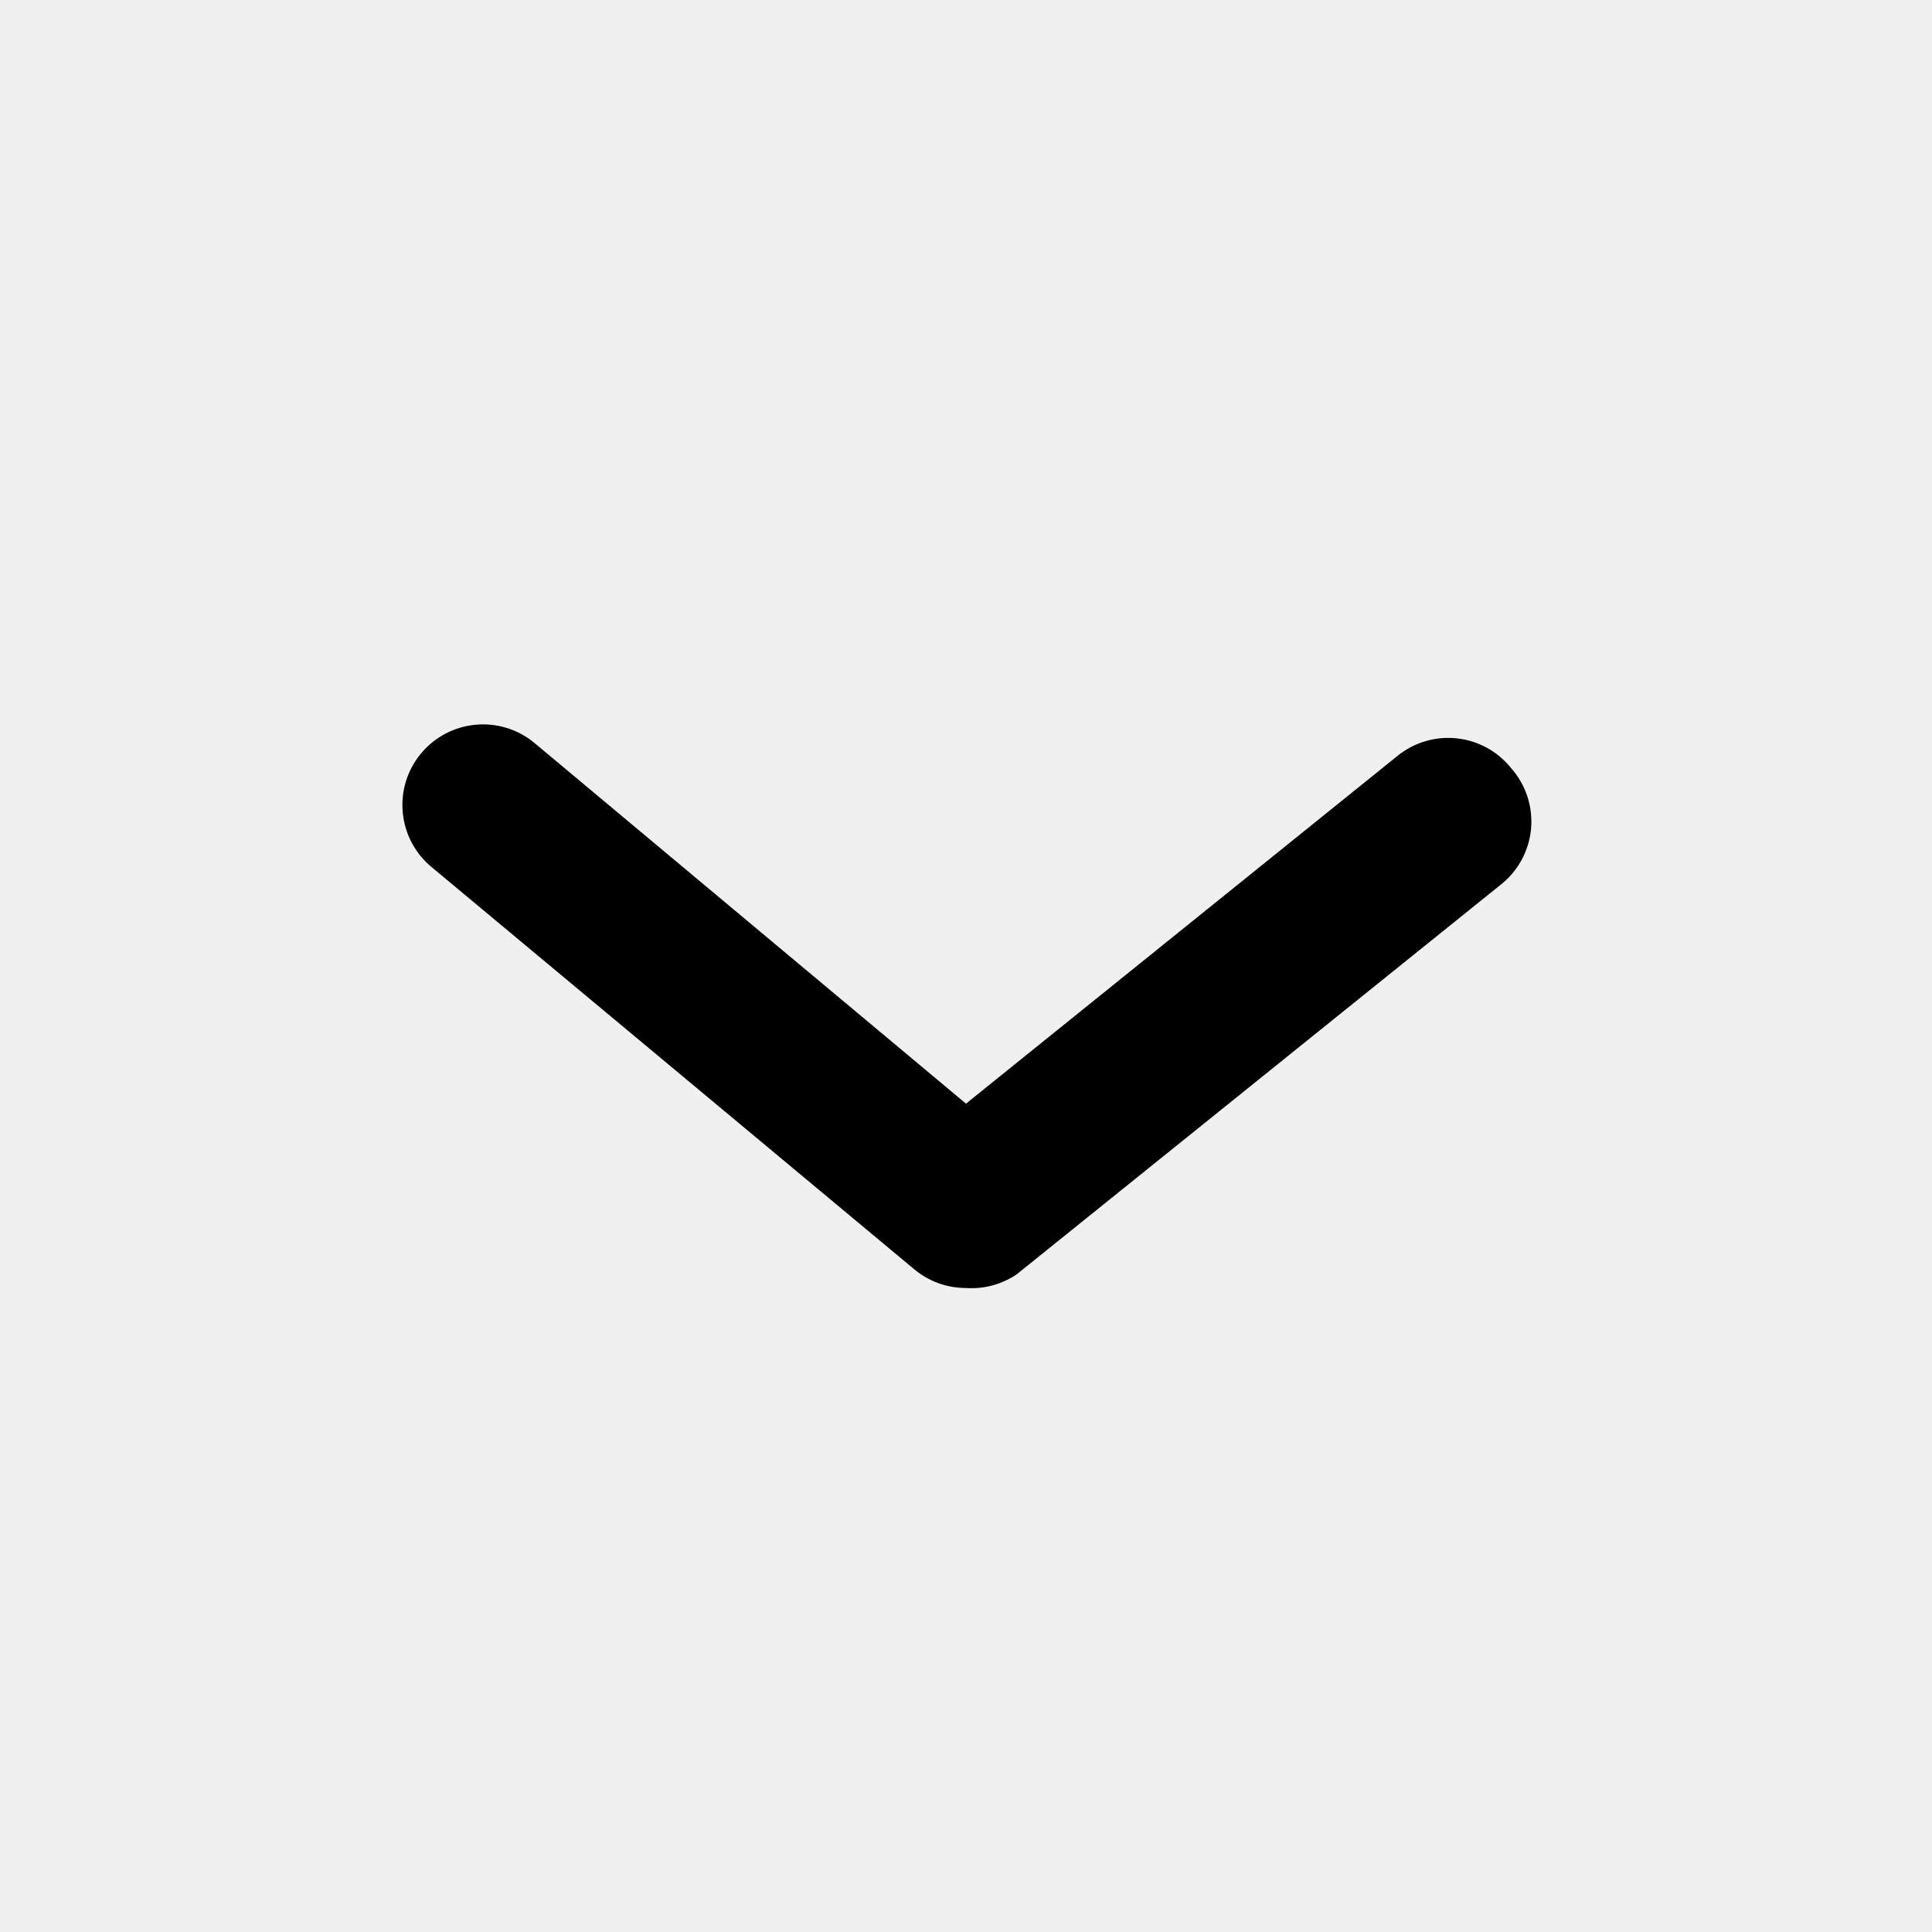
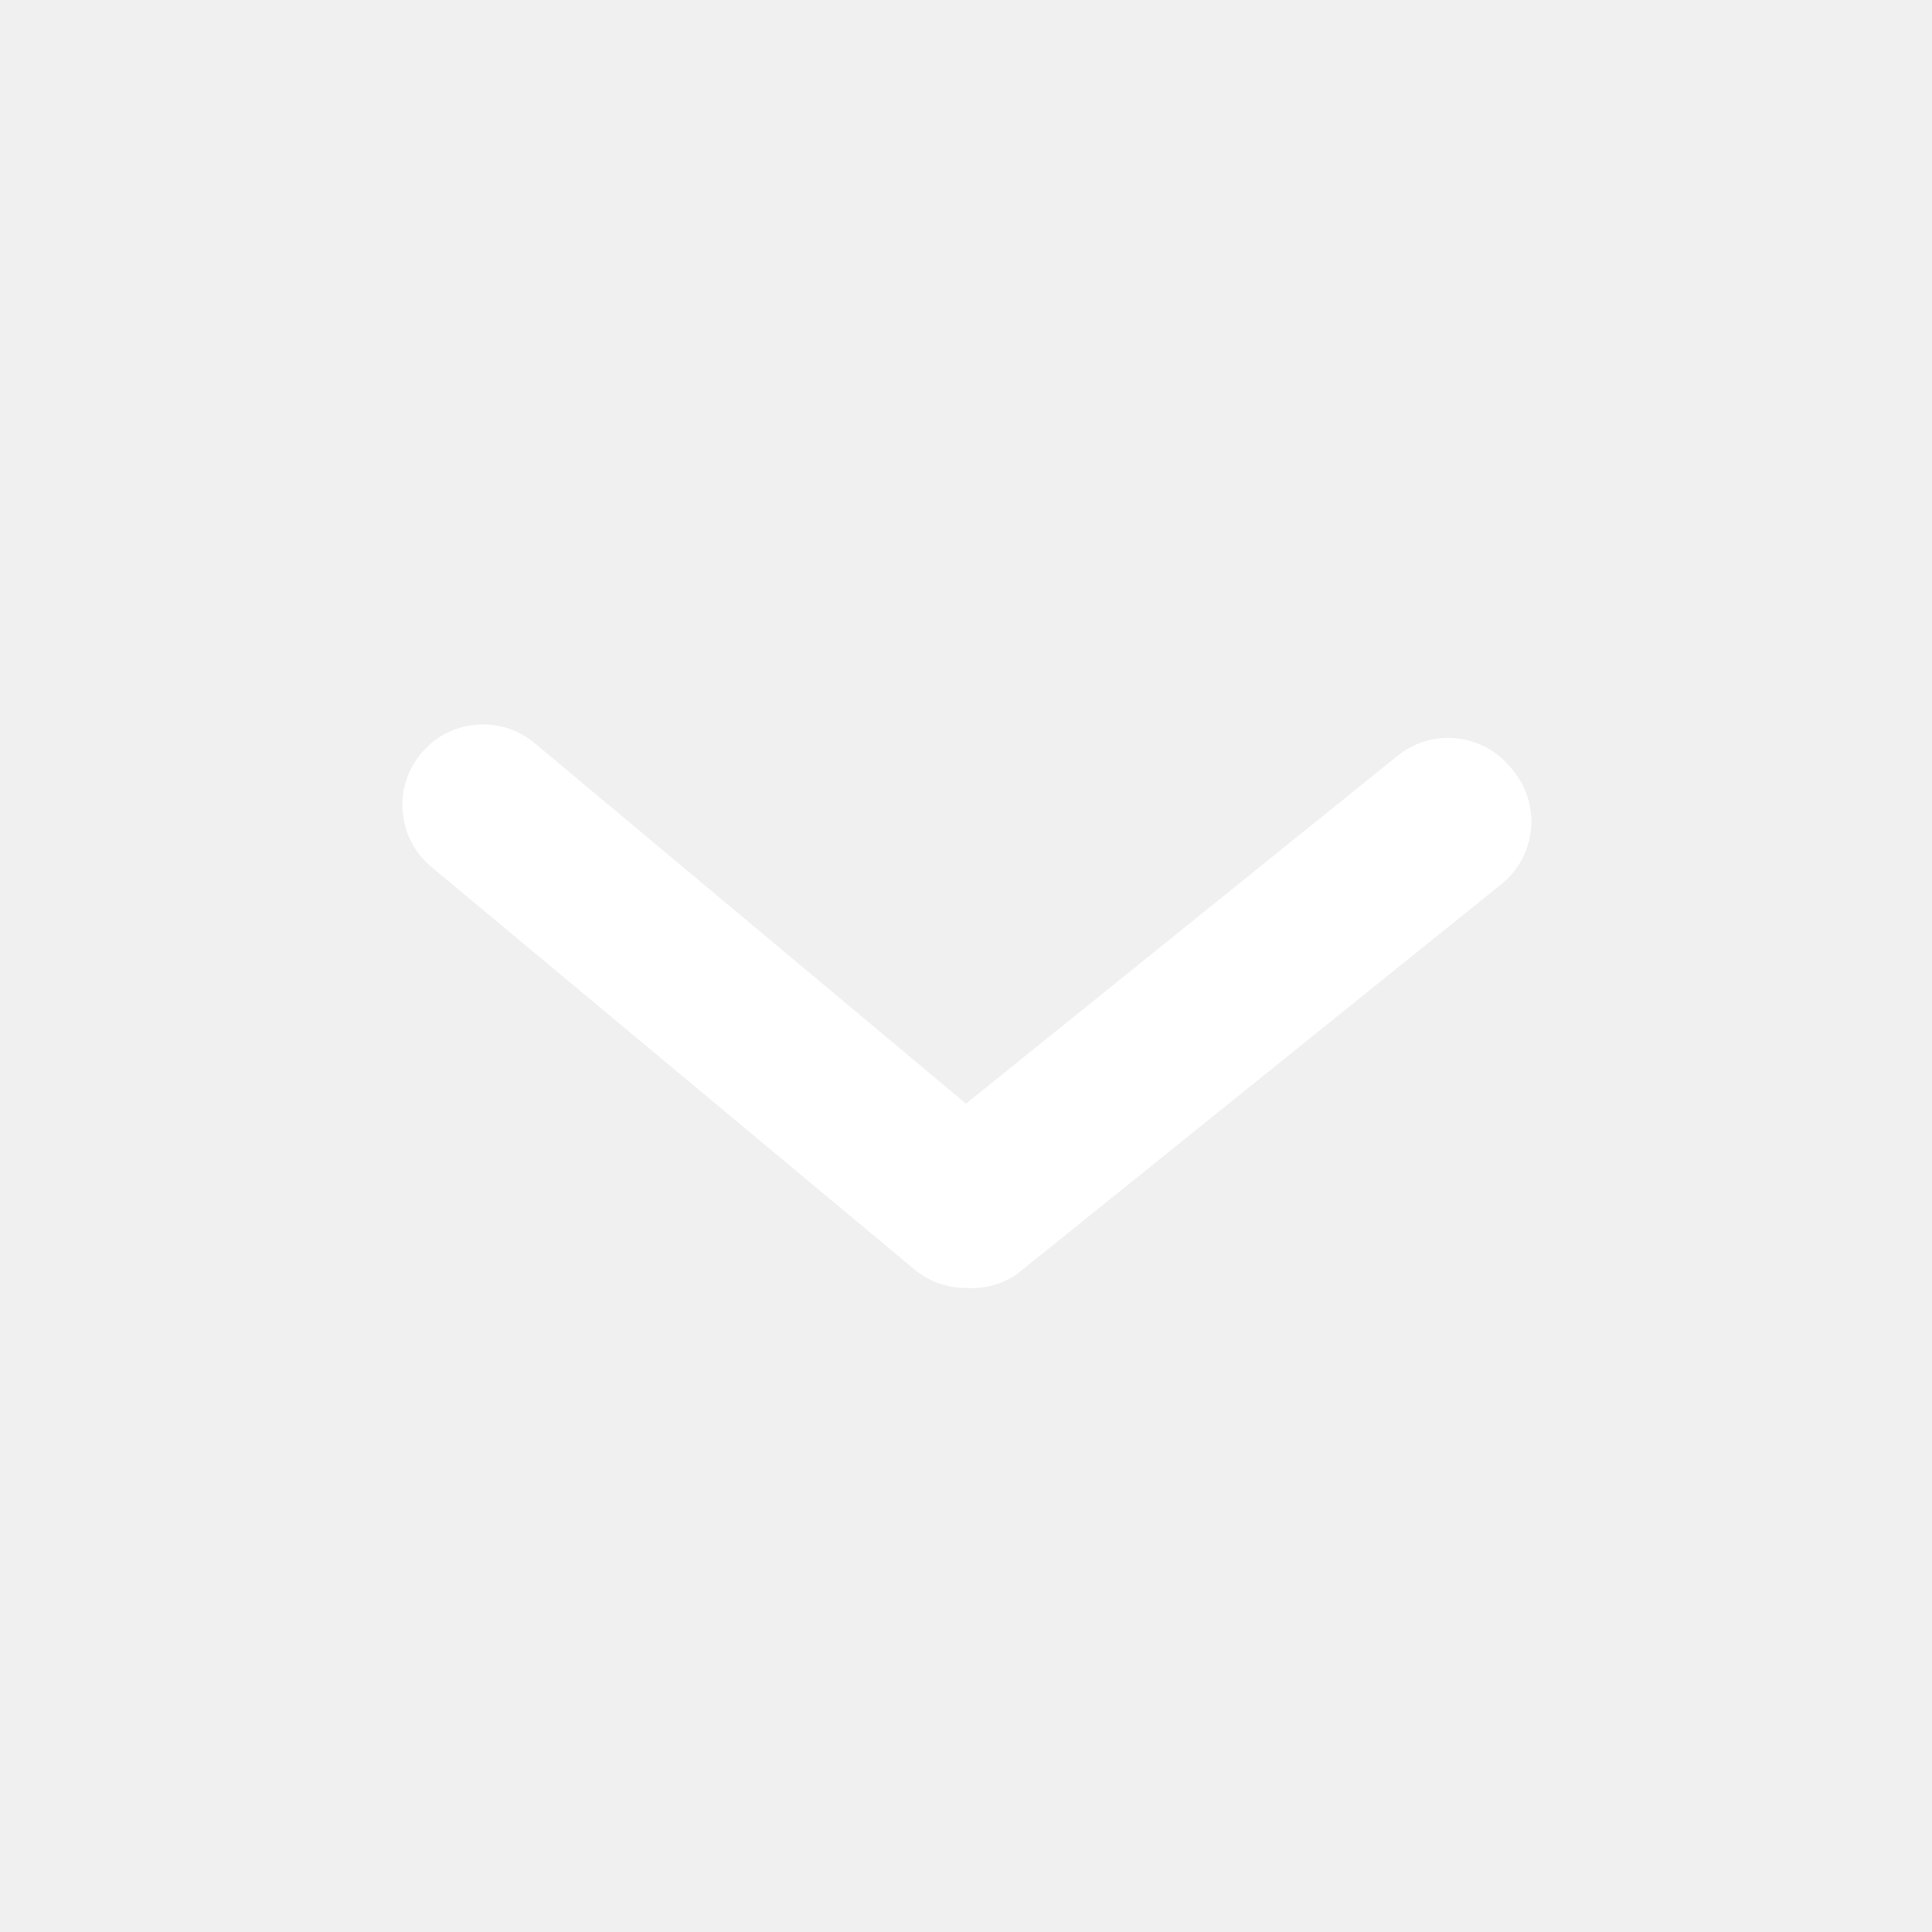
- <svg xmlns="http://www.w3.org/2000/svg" fill="#000000" width="800px" height="800px" viewBox="0 0 24 24">
+ <svg xmlns="http://www.w3.org/2000/svg" fill="#ffffff" width="800px" height="800px" viewBox="0 0 24 24">
  <g data-name="Layer 2">
    <g data-name="arrow-ios-downward">
      <rect width="24" height="24" opacity="0" />
      <path d="M12 16a1 1 0 0 1-.64-.23l-6-5a1 1 0 1 1 1.28-1.54L12 13.71l5.36-4.32a1 1 0 0 1 1.41.15 1 1 0 0 1-.14 1.46l-6 4.83A1 1 0 0 1 12 16z" />
    </g>
  </g>
</svg>
